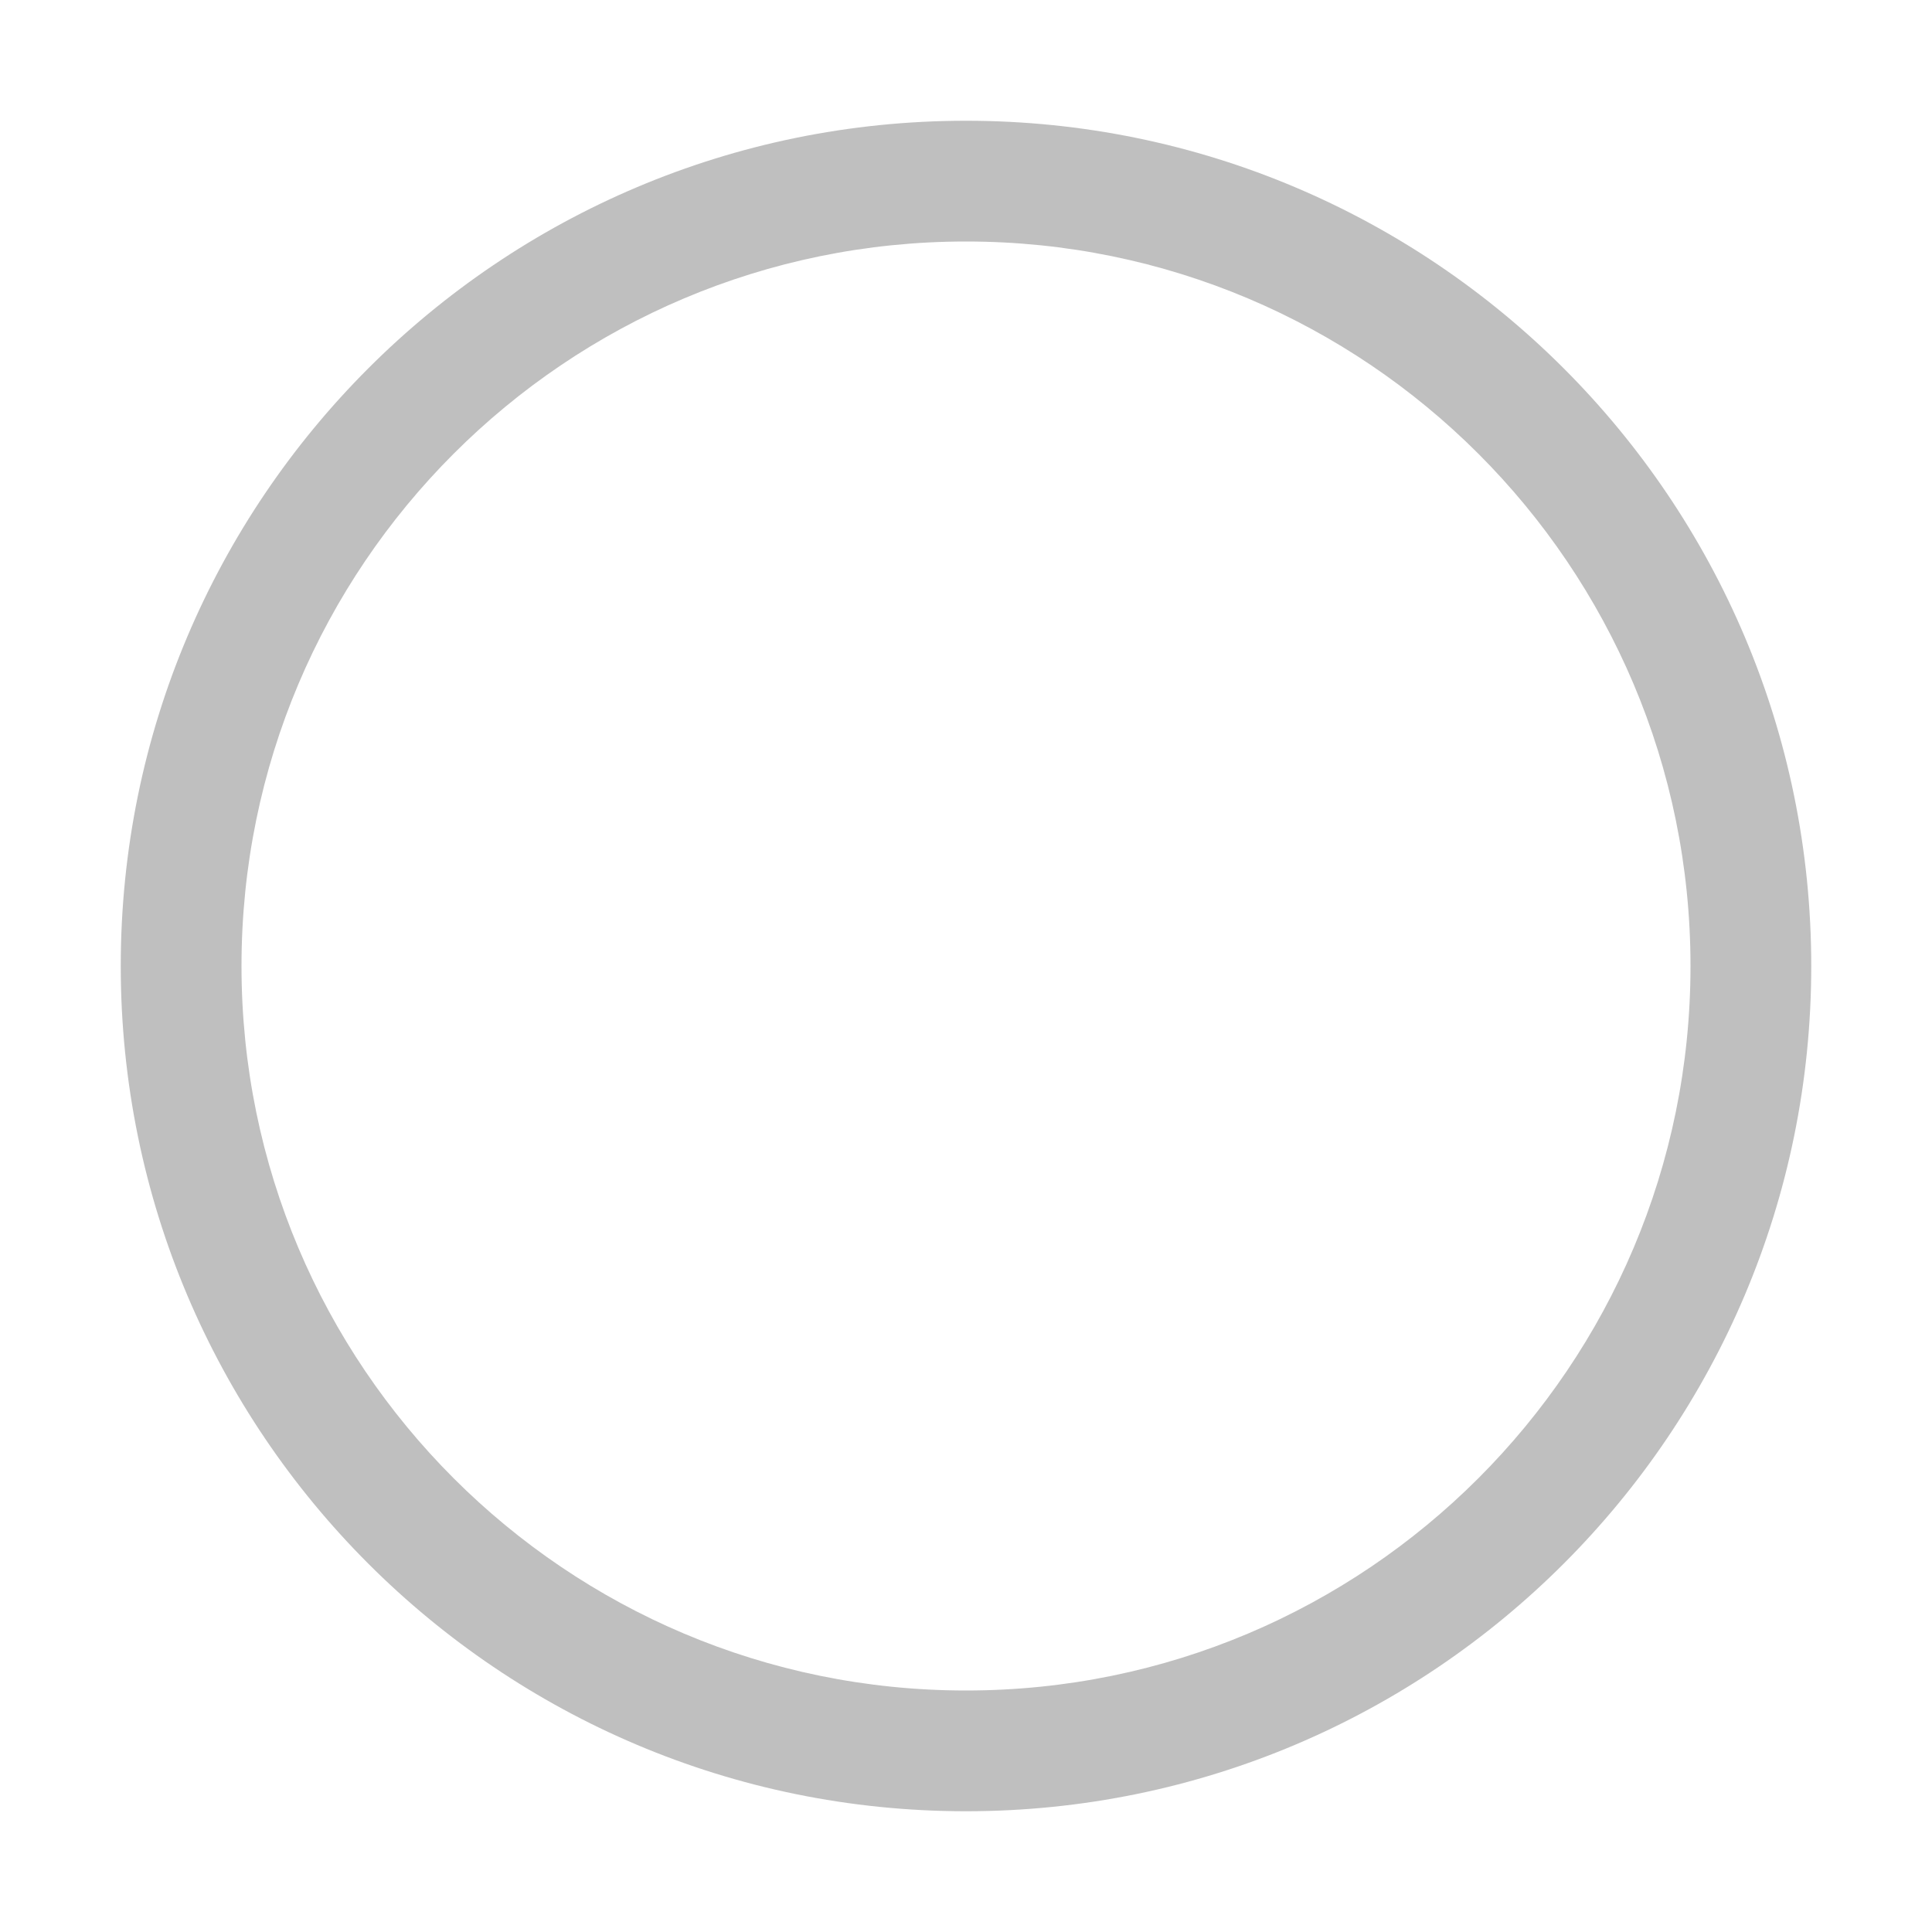
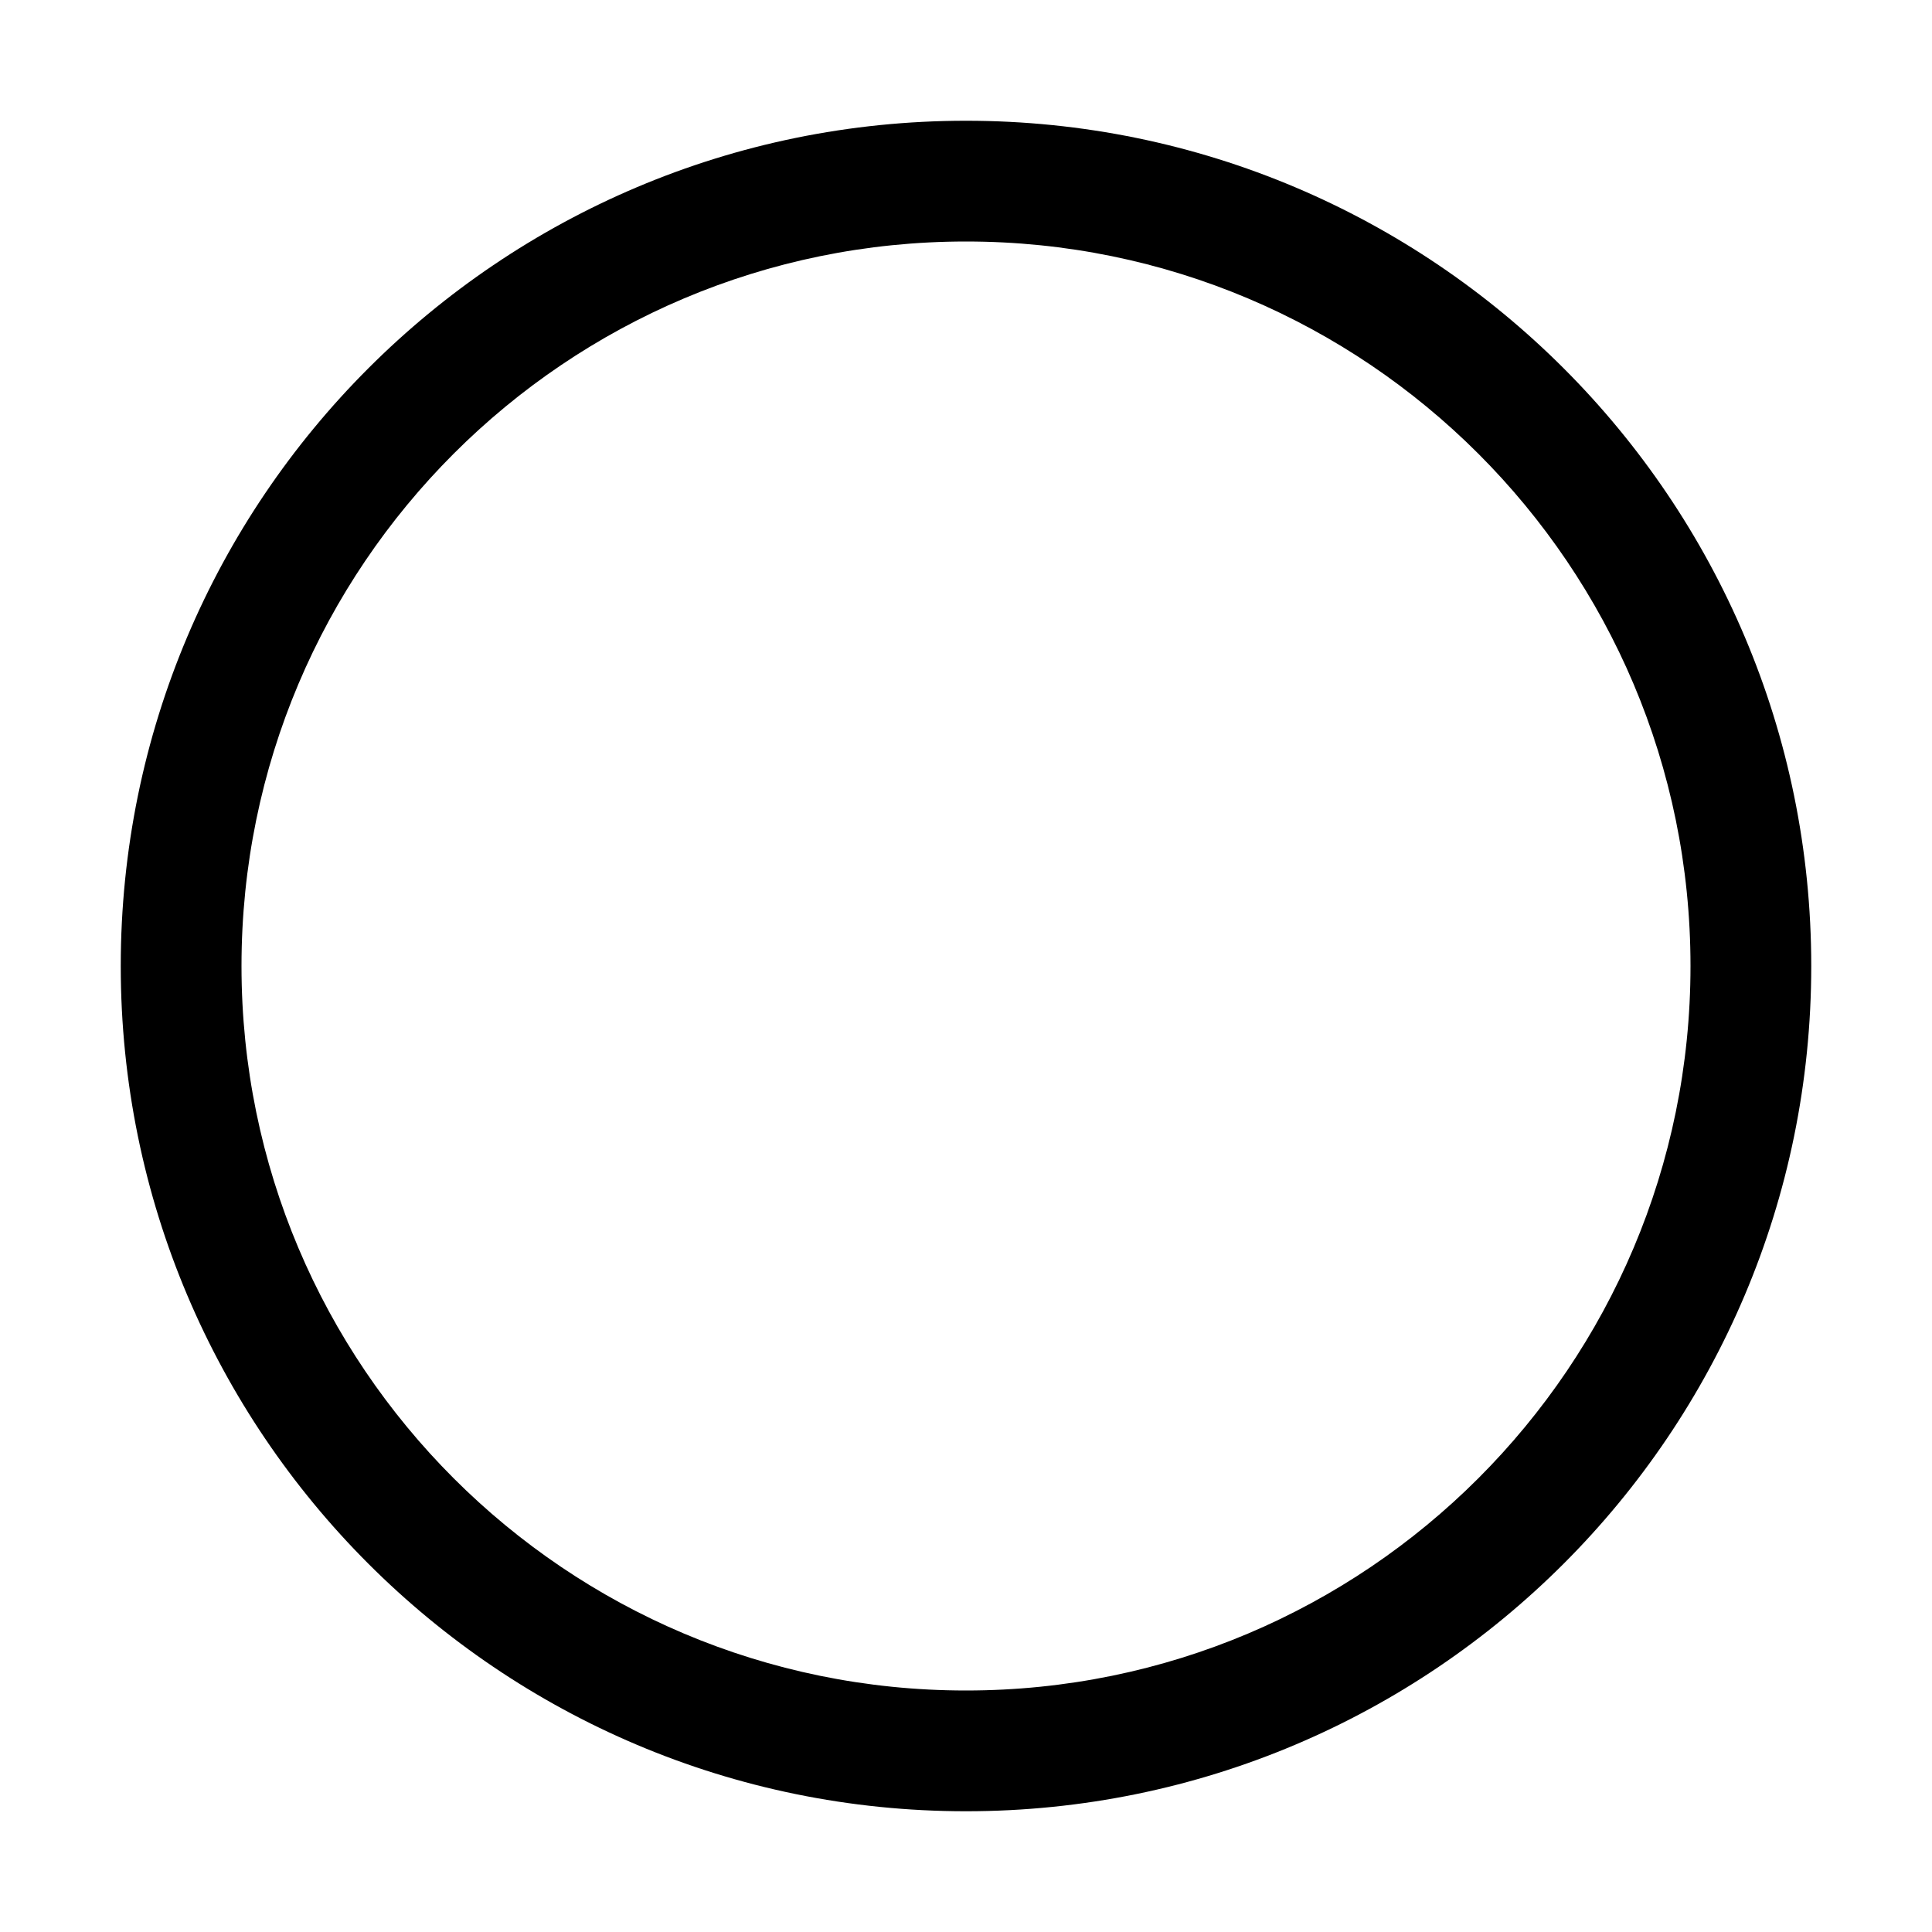
<svg xmlns="http://www.w3.org/2000/svg" t="1635320436722" class="icon" viewBox="0 0 1024 1024" version="1.1" p-id="4182" width="32" height="32">
-   <path d="M512 64C264.576 64 64 264.576 64 512c0 247.424 200.576 448 448 448s448-200.576 448-448C960 264.576 759.424 64 512 64zM512 896c-212.096 0-384-171.904-384-384s171.904-384 384-384 384 171.904 384 384S724.096 896 512 896z" p-id="4183" fill="#bfbfbf" />
+   <path d="M512 64C264.576 64 64 264.576 64 512c0 247.424 200.576 448 448 448s448-200.576 448-448C960 264.576 759.424 64 512 64zM512 896c-212.096 0-384-171.904-384-384s171.904-384 384-384 384 171.904 384 384S724.096 896 512 896z" p-id="4183" />
</svg>
